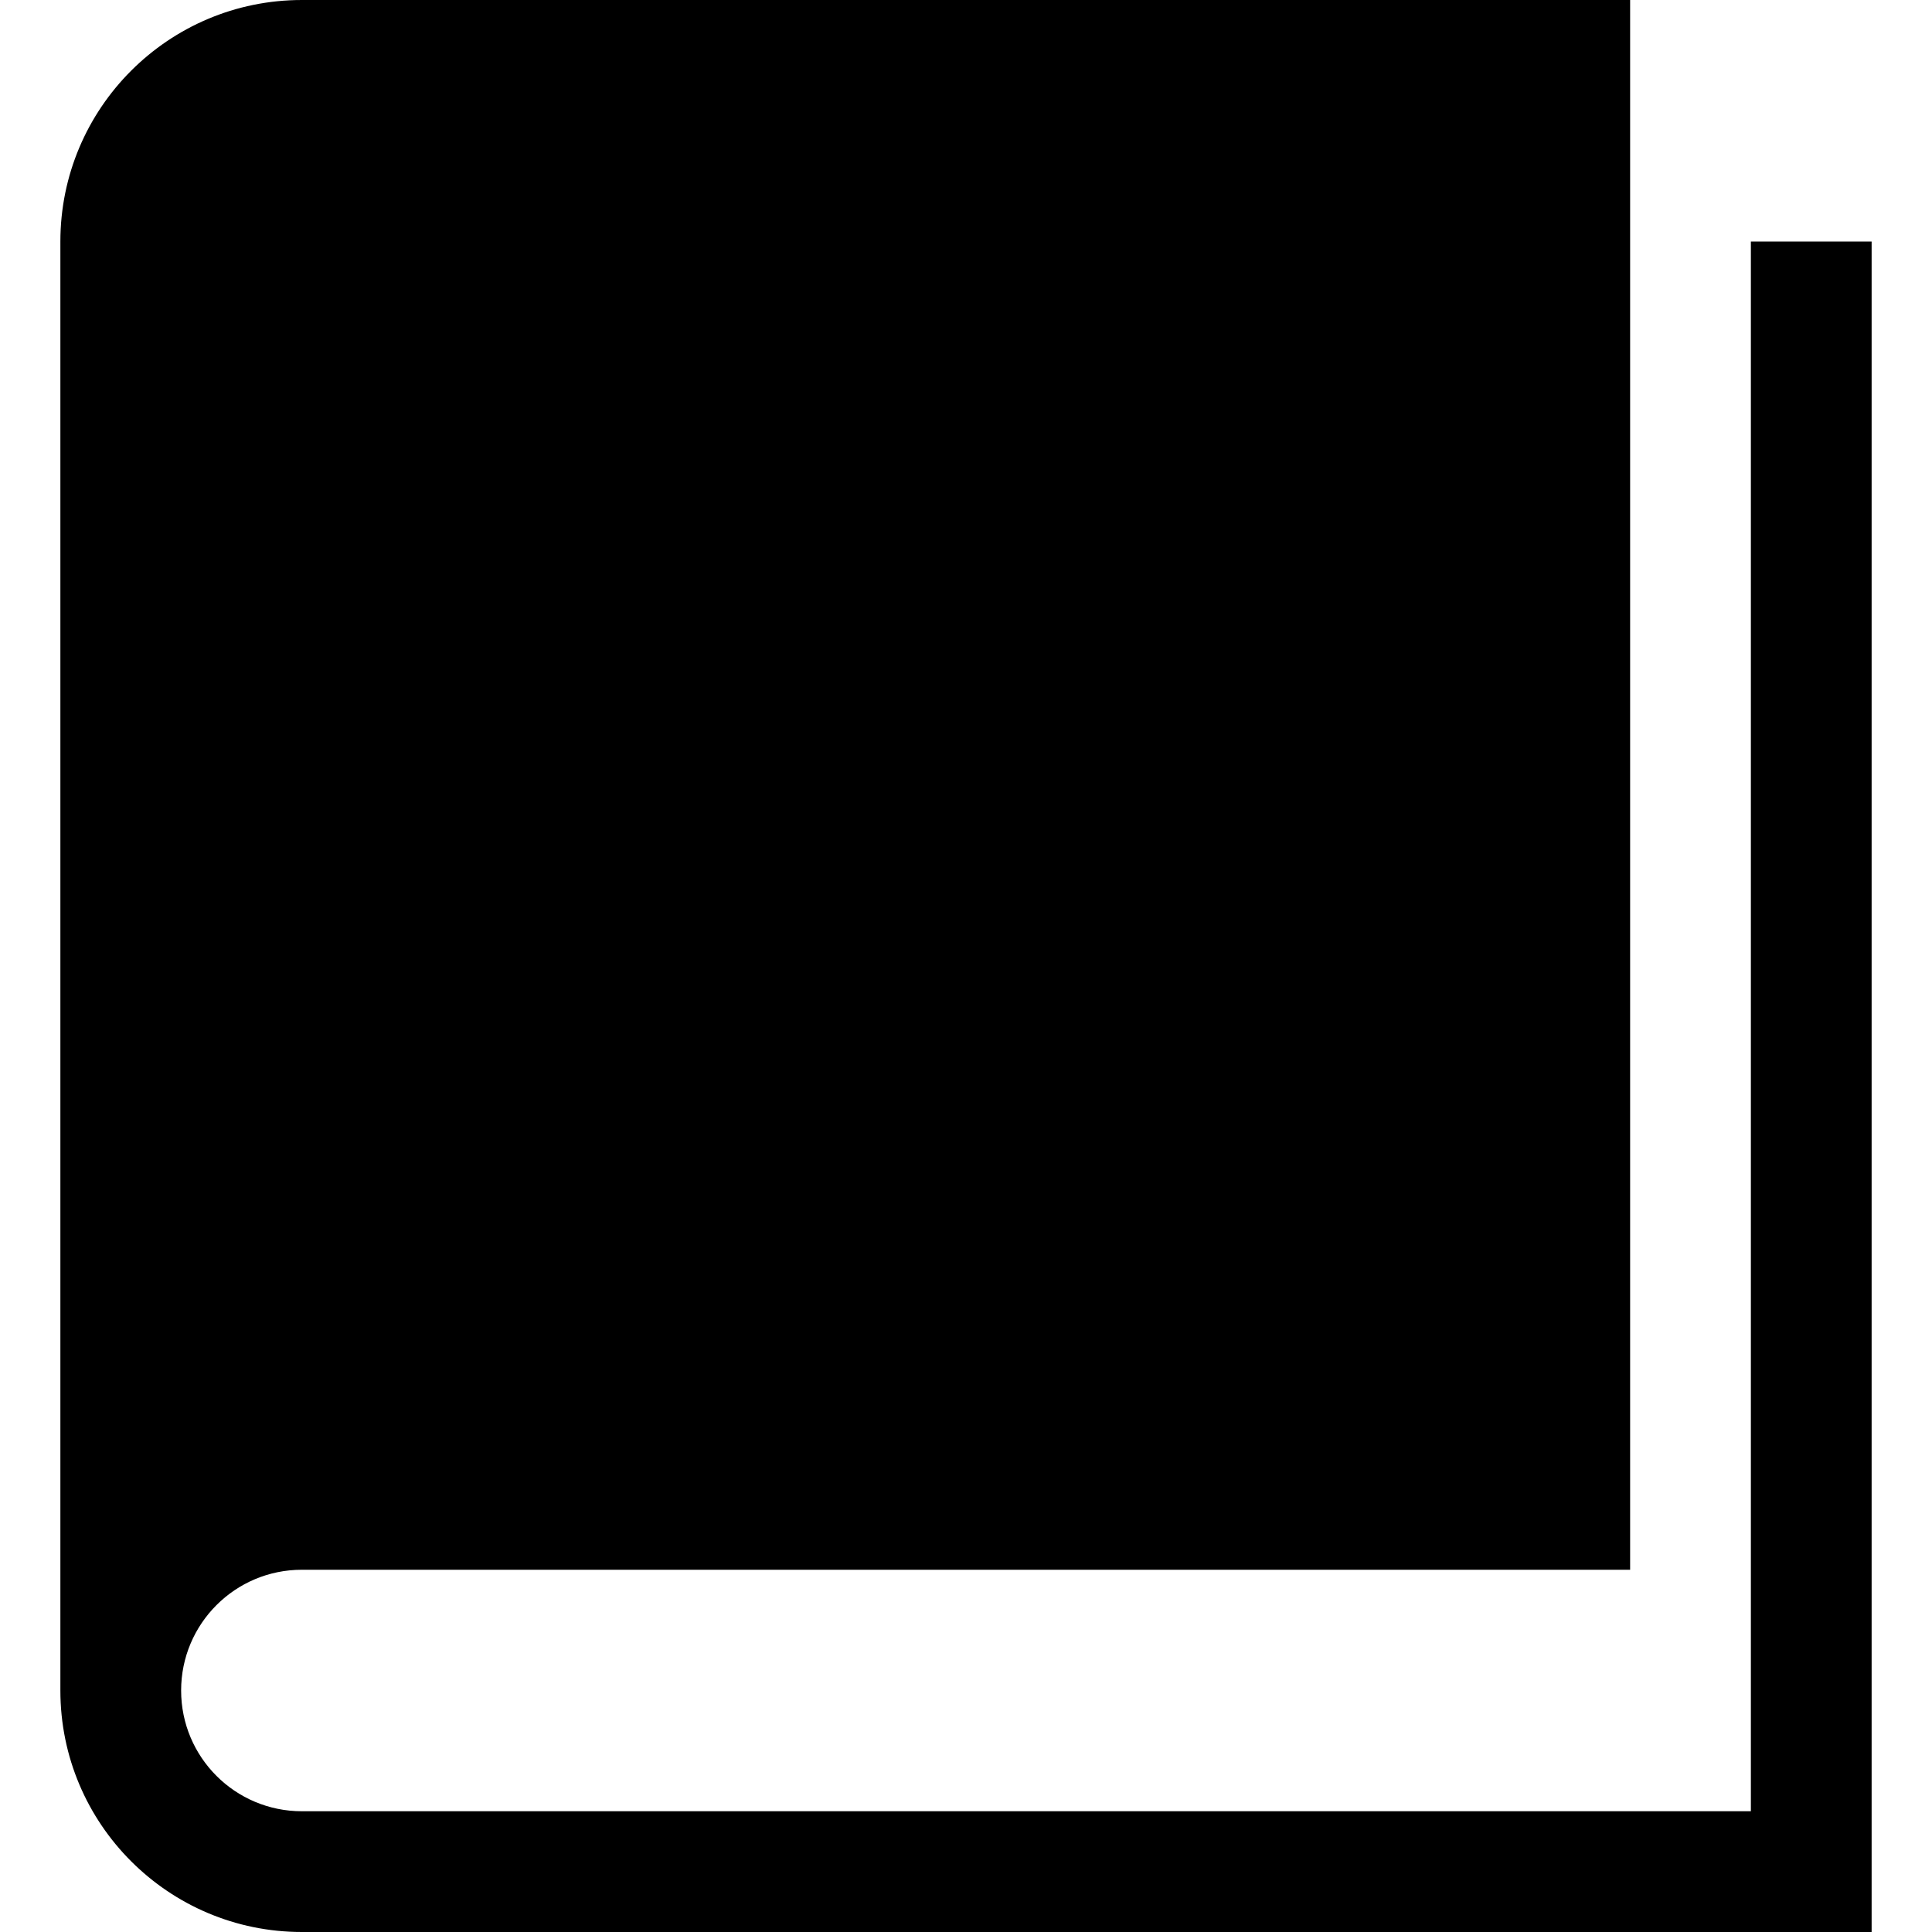
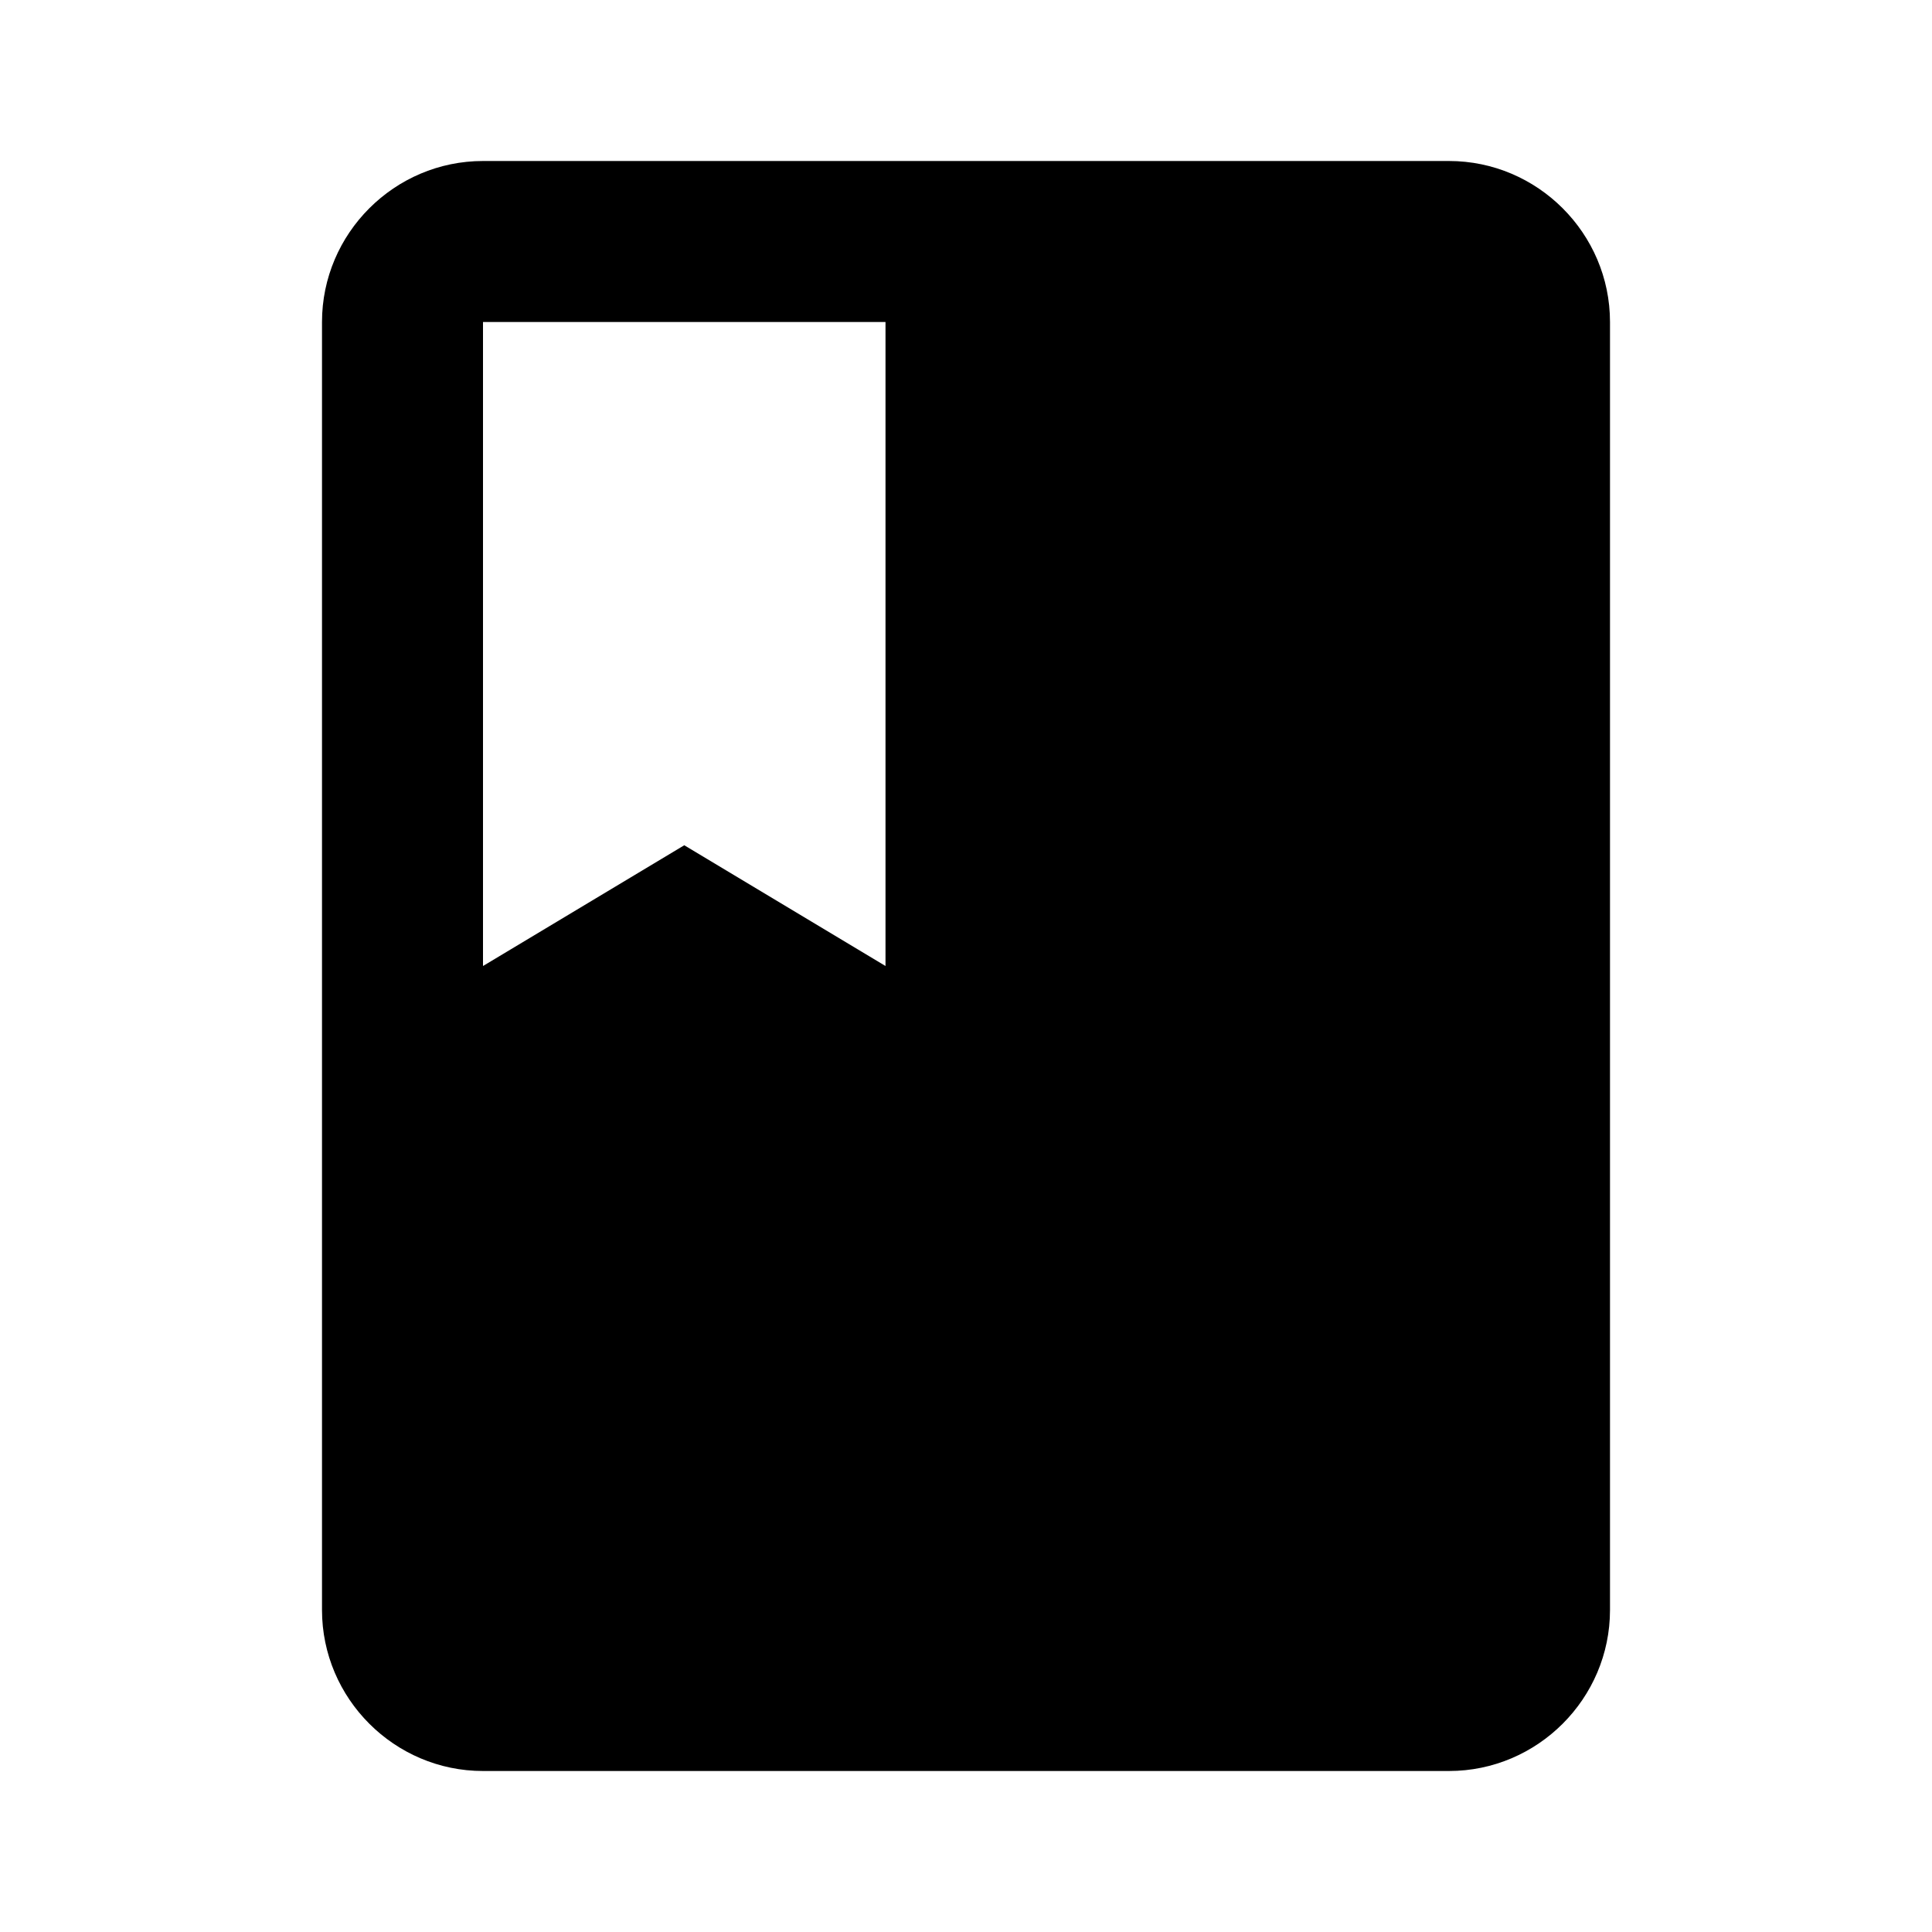
- <svg xmlns="http://www.w3.org/2000/svg" version="1.1" id="Capa_1" x="0px" y="0px" width="512px" height="512px" viewBox="0 0 512 512" style="enable-background:new 0 0 512 512;" xml:space="preserve">
-   <g>
-     <path d="M464,64v416H80c-17.672,0-32-14.312-32-32s14.328-32,32-32h352V0H80C44.656,0,16,28.656,16,64v384   c0,35.344,28.656,64,64,64h416V64H464z" />
-   </g>
-   <g>
- </g>
-   <g>
- </g>
-   <g>
- </g>
-   <g>
- </g>
-   <g>
- </g>
-   <g>
- </g>
-   <g>
- </g>
-   <g>
- </g>
-   <g>
- </g>
-   <g>
- </g>
-   <g>
- </g>
-   <g>
- </g>
-   <g>
- </g>
-   <g>
- </g>
-   <g>
- </g>
+ <svg xmlns="http://www.w3.org/2000/svg" fill="#000000" height="24" viewBox="0 0 24 24" width="24">
+   <path d="M0 0h24v24H0z" fill="none" />
+   <path d="M18 2H6c-1.1 0-2 .9-2 2v16c0 1.1.9 2 2 2h12c1.1 0 2-.9 2-2V4c0-1.1-.9-2-2-2zM6 4h5v8l-2.5-1.5L6 12V4z" />
</svg>
